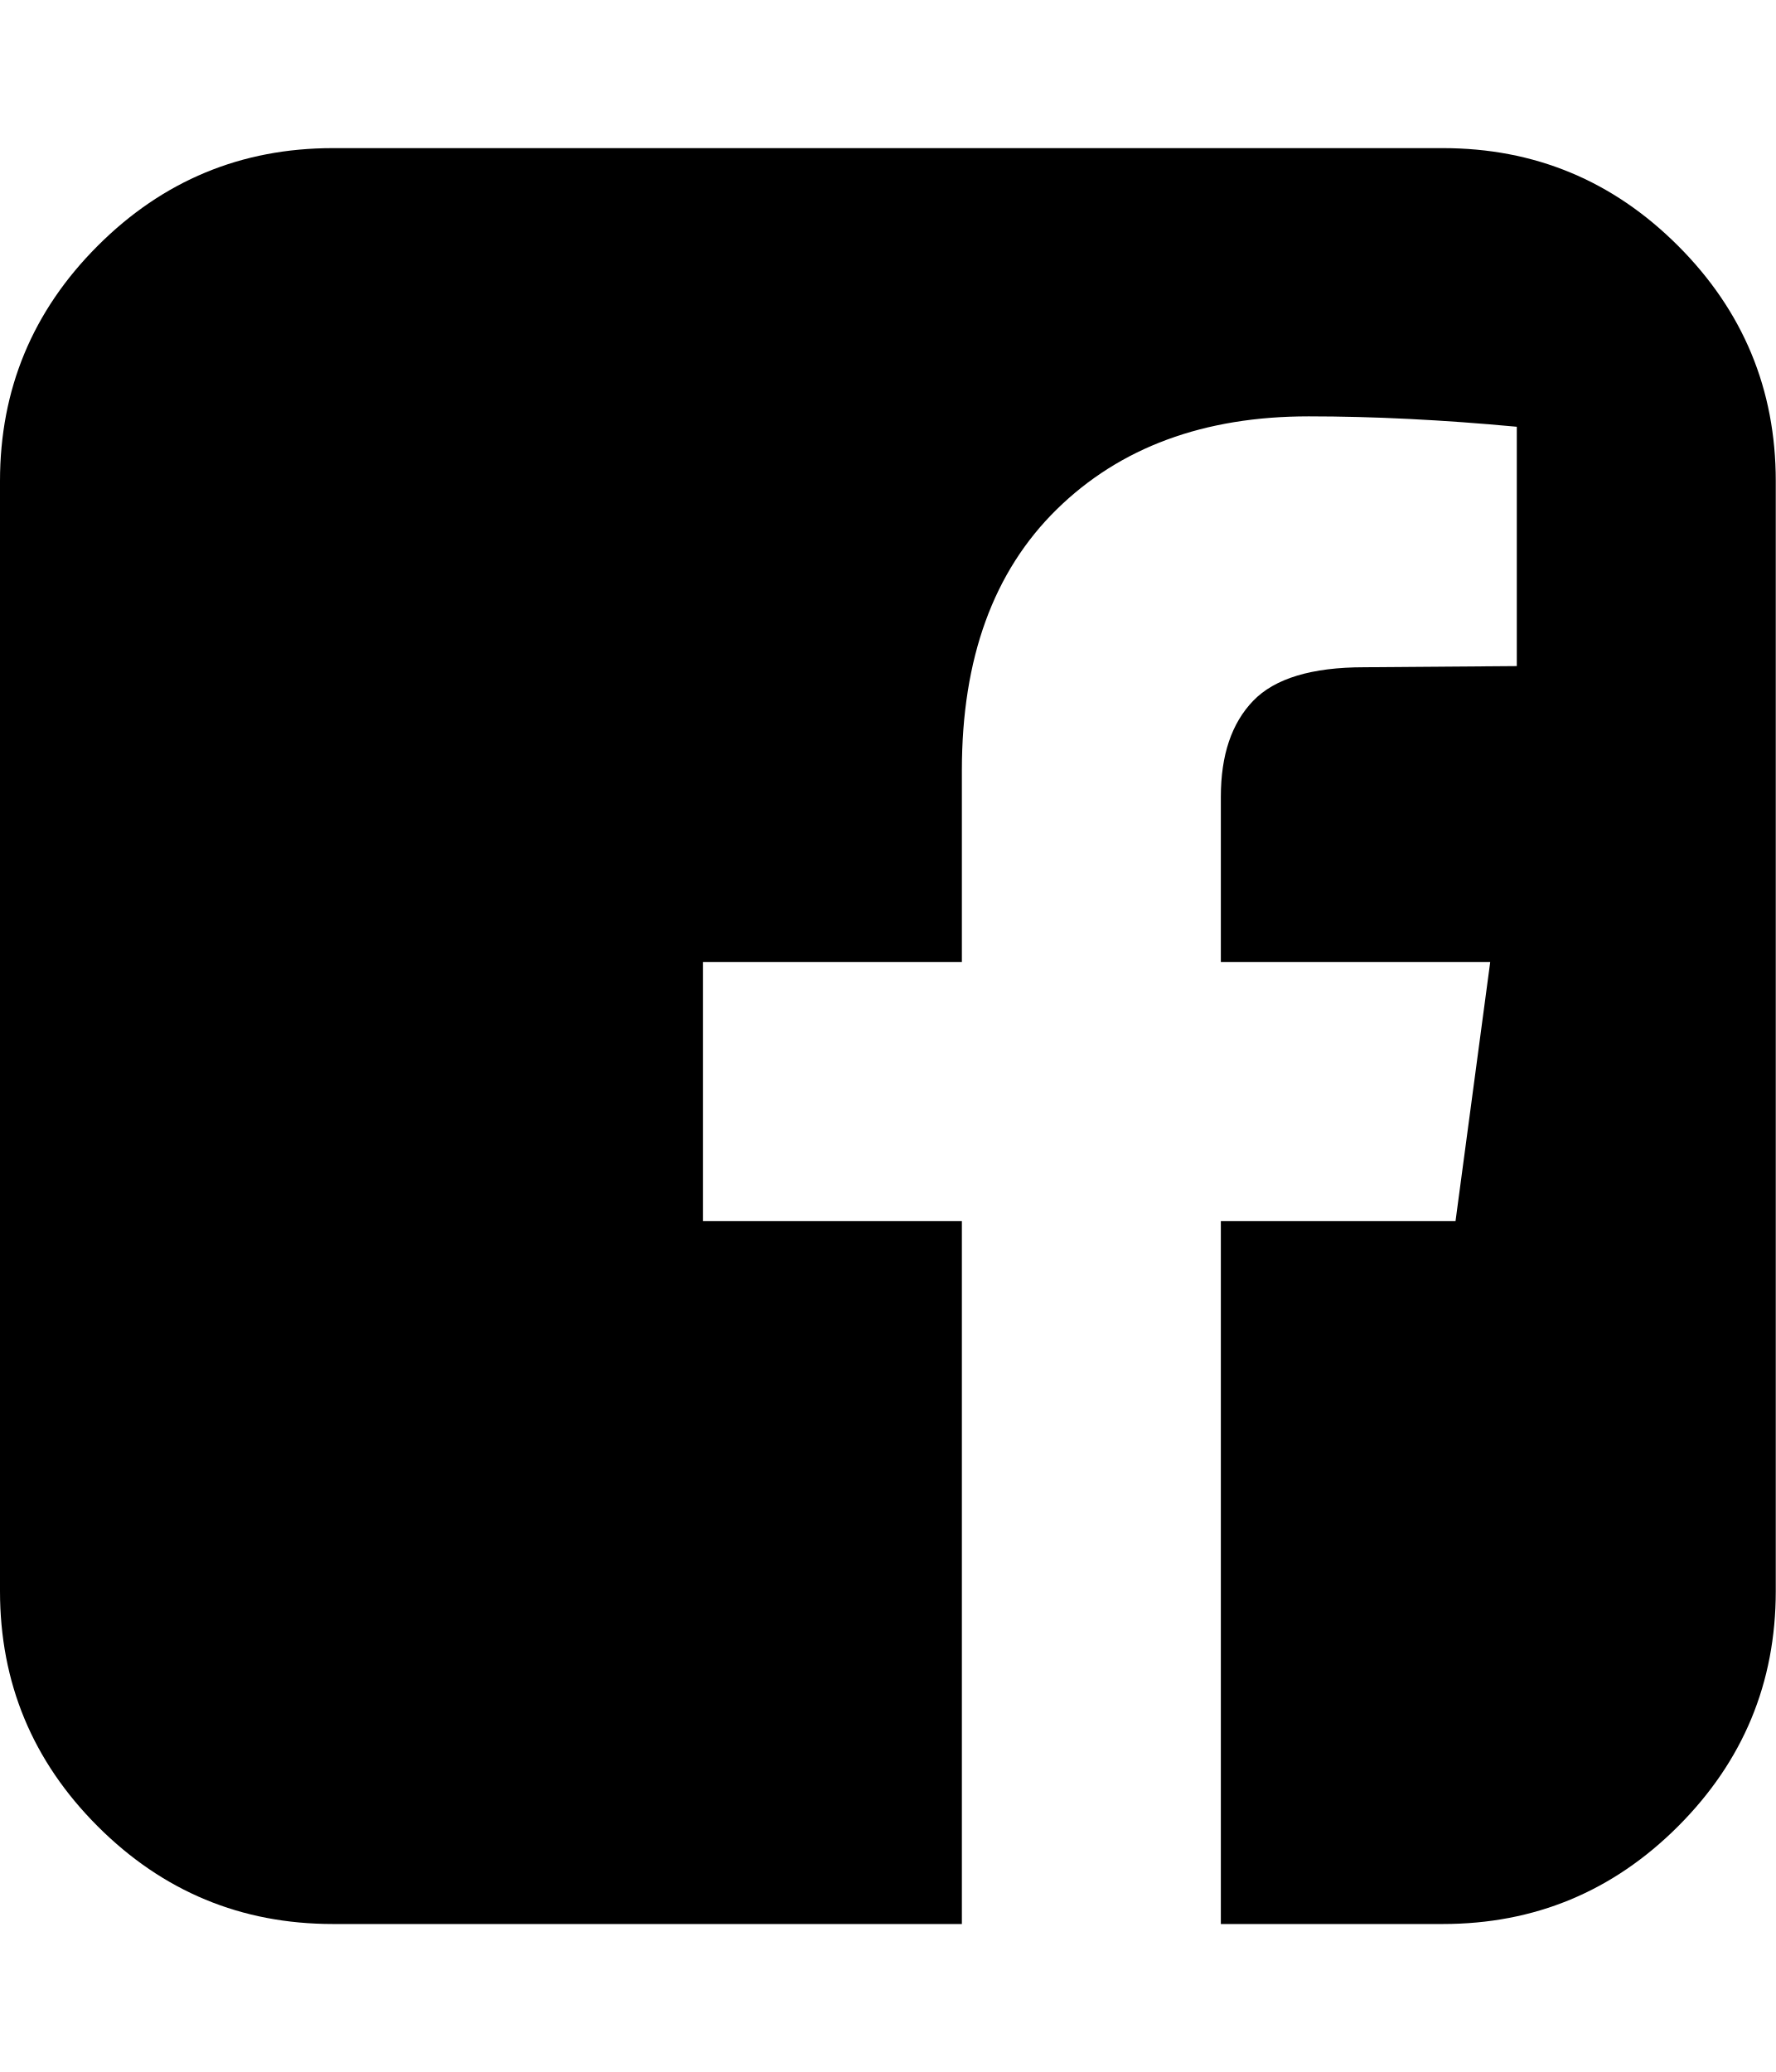
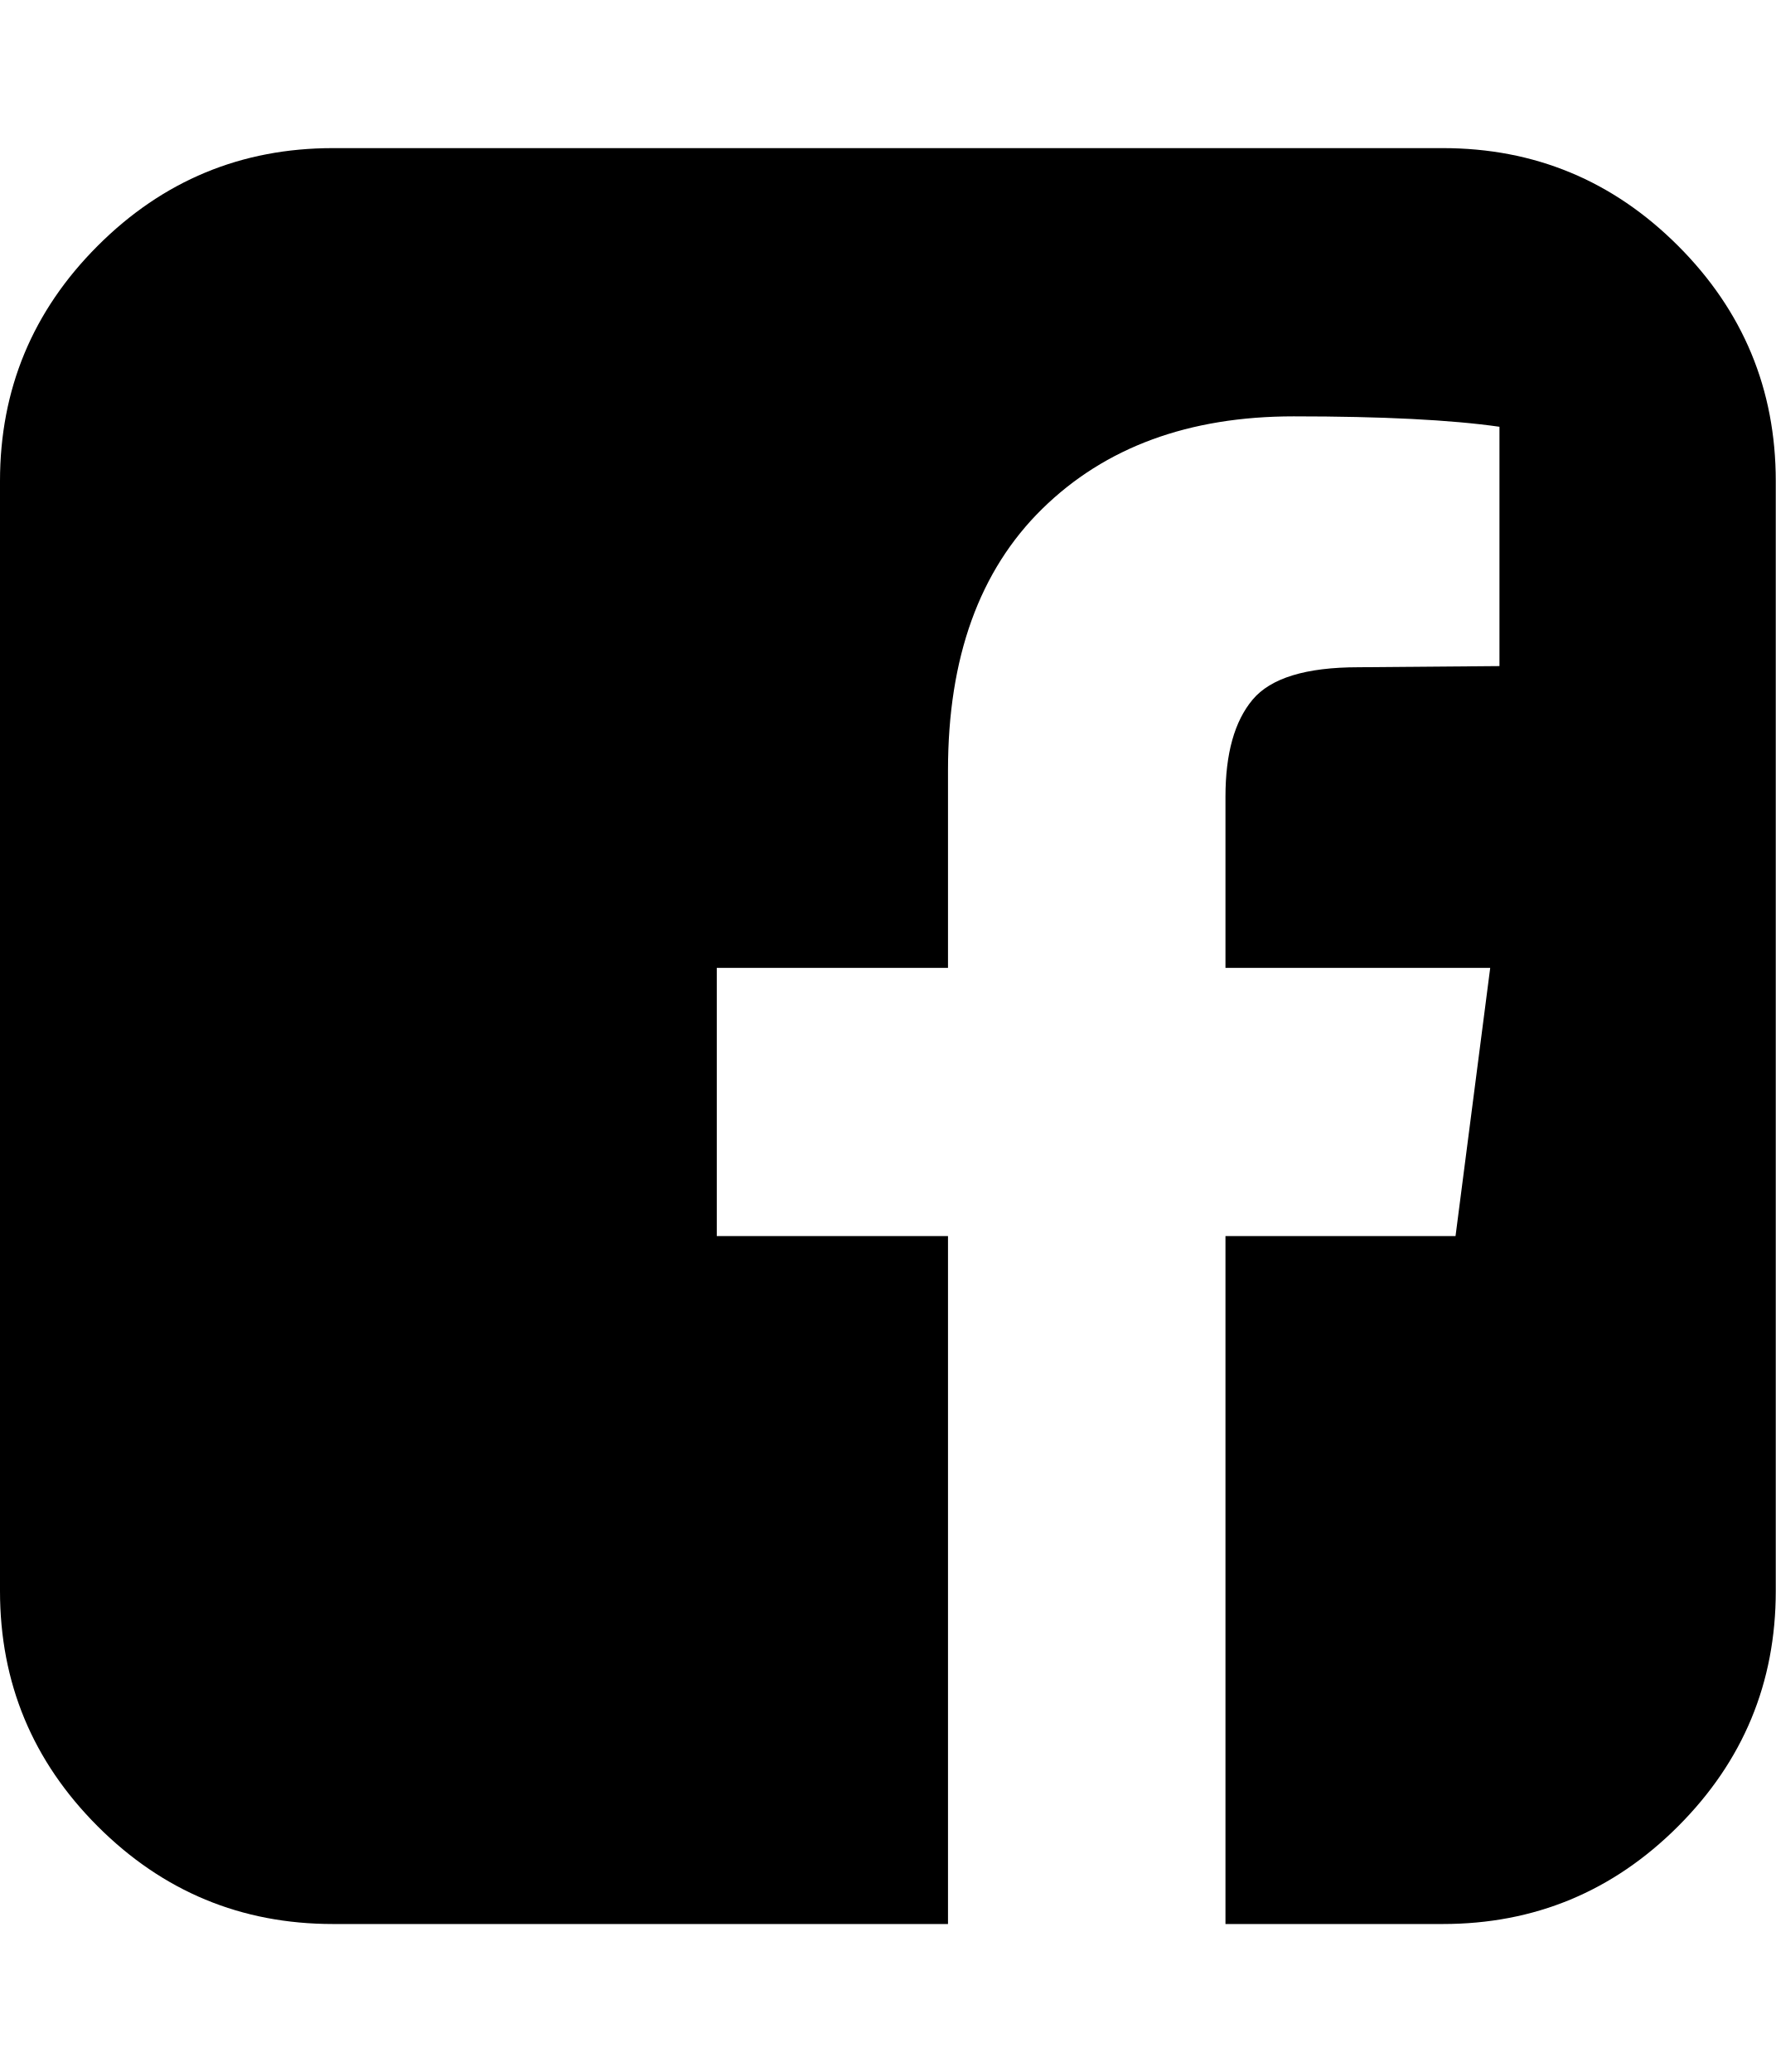
<svg xmlns="http://www.w3.org/2000/svg" height="1000" width="857.143">
-   <path d="M857.088 767.872q0 66.402 -47.151 113.553t-113.553 47.151h-107.136v-339.264h113.274l16.74 -124.992h-130.014v-79.794q0 -30.132 15.624 -46.314t53.568 -16.182l73.656 -.558v-115.506q-53.568 -5.022 -100.44 -5.022 -75.888 0 -121.644 44.919t-45.756 125.829v92.628h-124.992v124.992h124.992v339.264h-303.552q-66.402 0 -113.553 -47.151t-47.151 -113.553v-535.68q0 -66.402 47.151 -113.553t113.553 -47.151h535.68q66.402 0 113.553 47.151t47.151 113.553v535.68z" />
+   <path d="M696.384 71.488q66.402 0 113.553 47.151t47.151 113.553v535.68q0 66.402 -47.151 113.553t-113.553 47.151h-104.904v-332.01h111.042l16.74 -129.456h-127.782v-82.584q0 -31.248 13.113 -46.872t51.057 -15.624l68.076 -.558v-115.506q-35.154 -5.022 -99.324 -5.022 -75.888 0 -121.365 44.64t-45.477 126.108v95.418h-111.6v129.456h111.6v332.01h-296.856q-66.402 0 -113.553 -47.151t-47.151 -113.553v-535.68q0 -66.402 47.151 -113.553t113.553 -47.151h535.68z" />
</svg>
